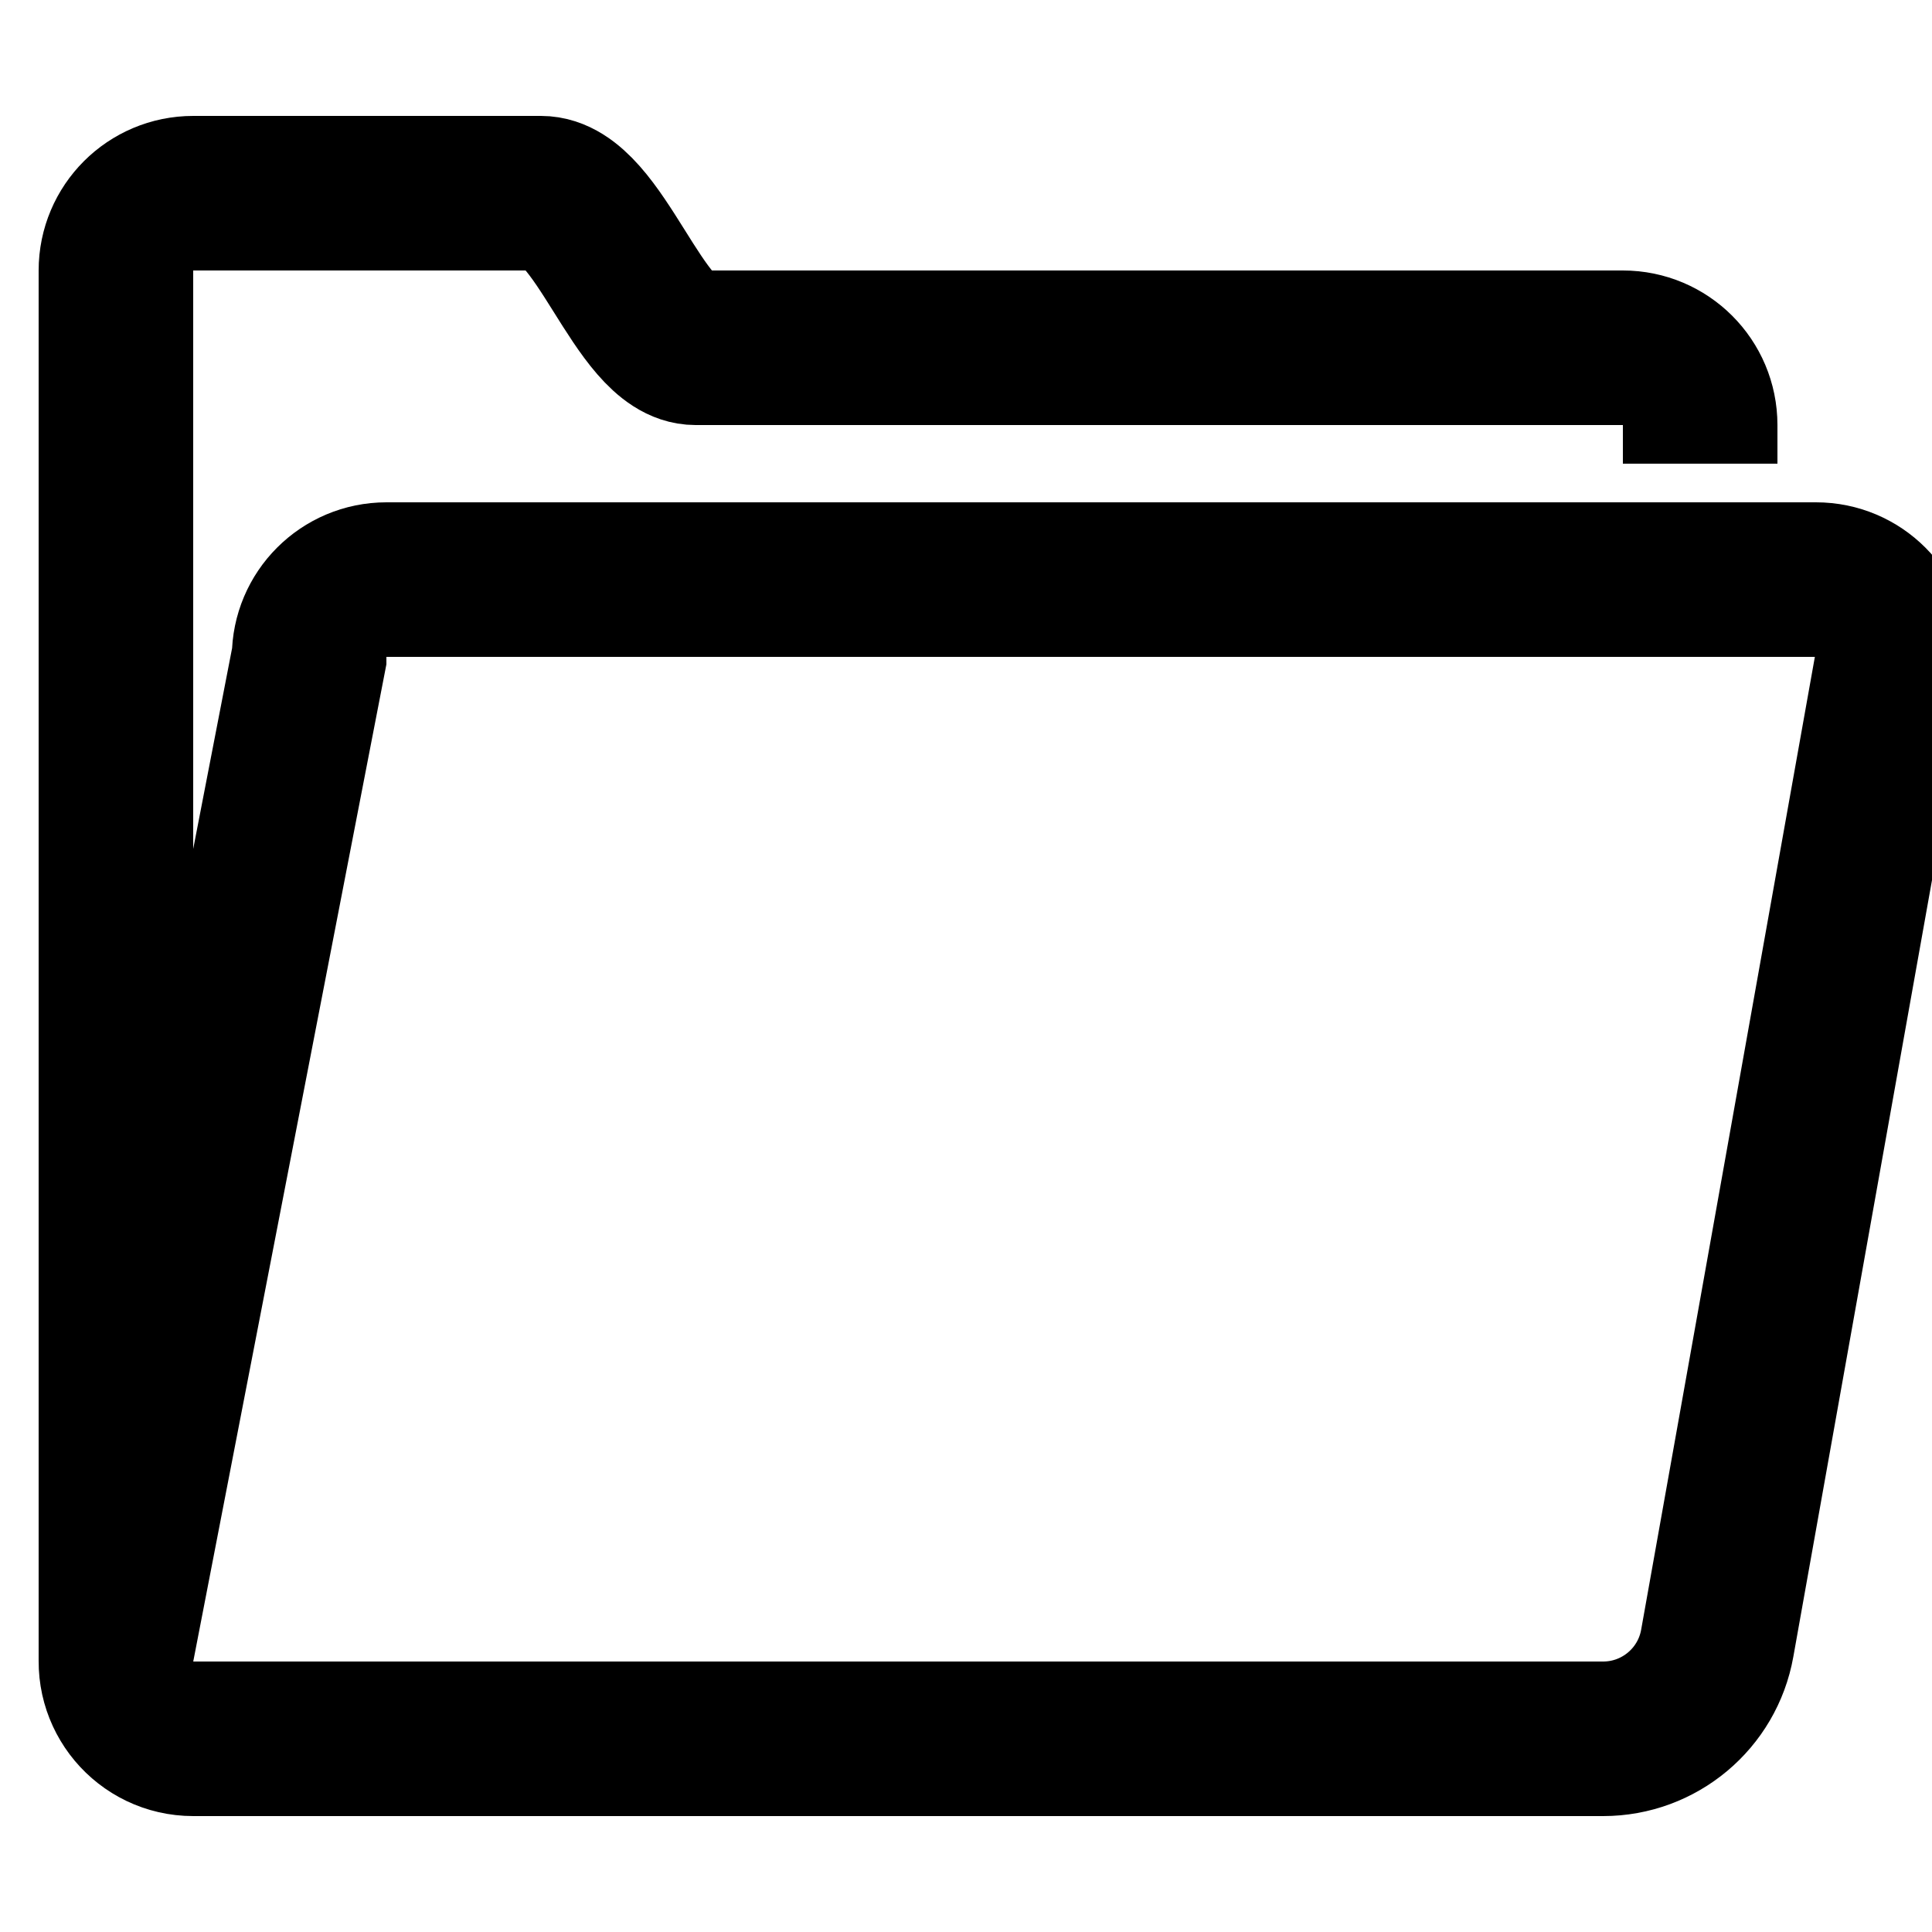
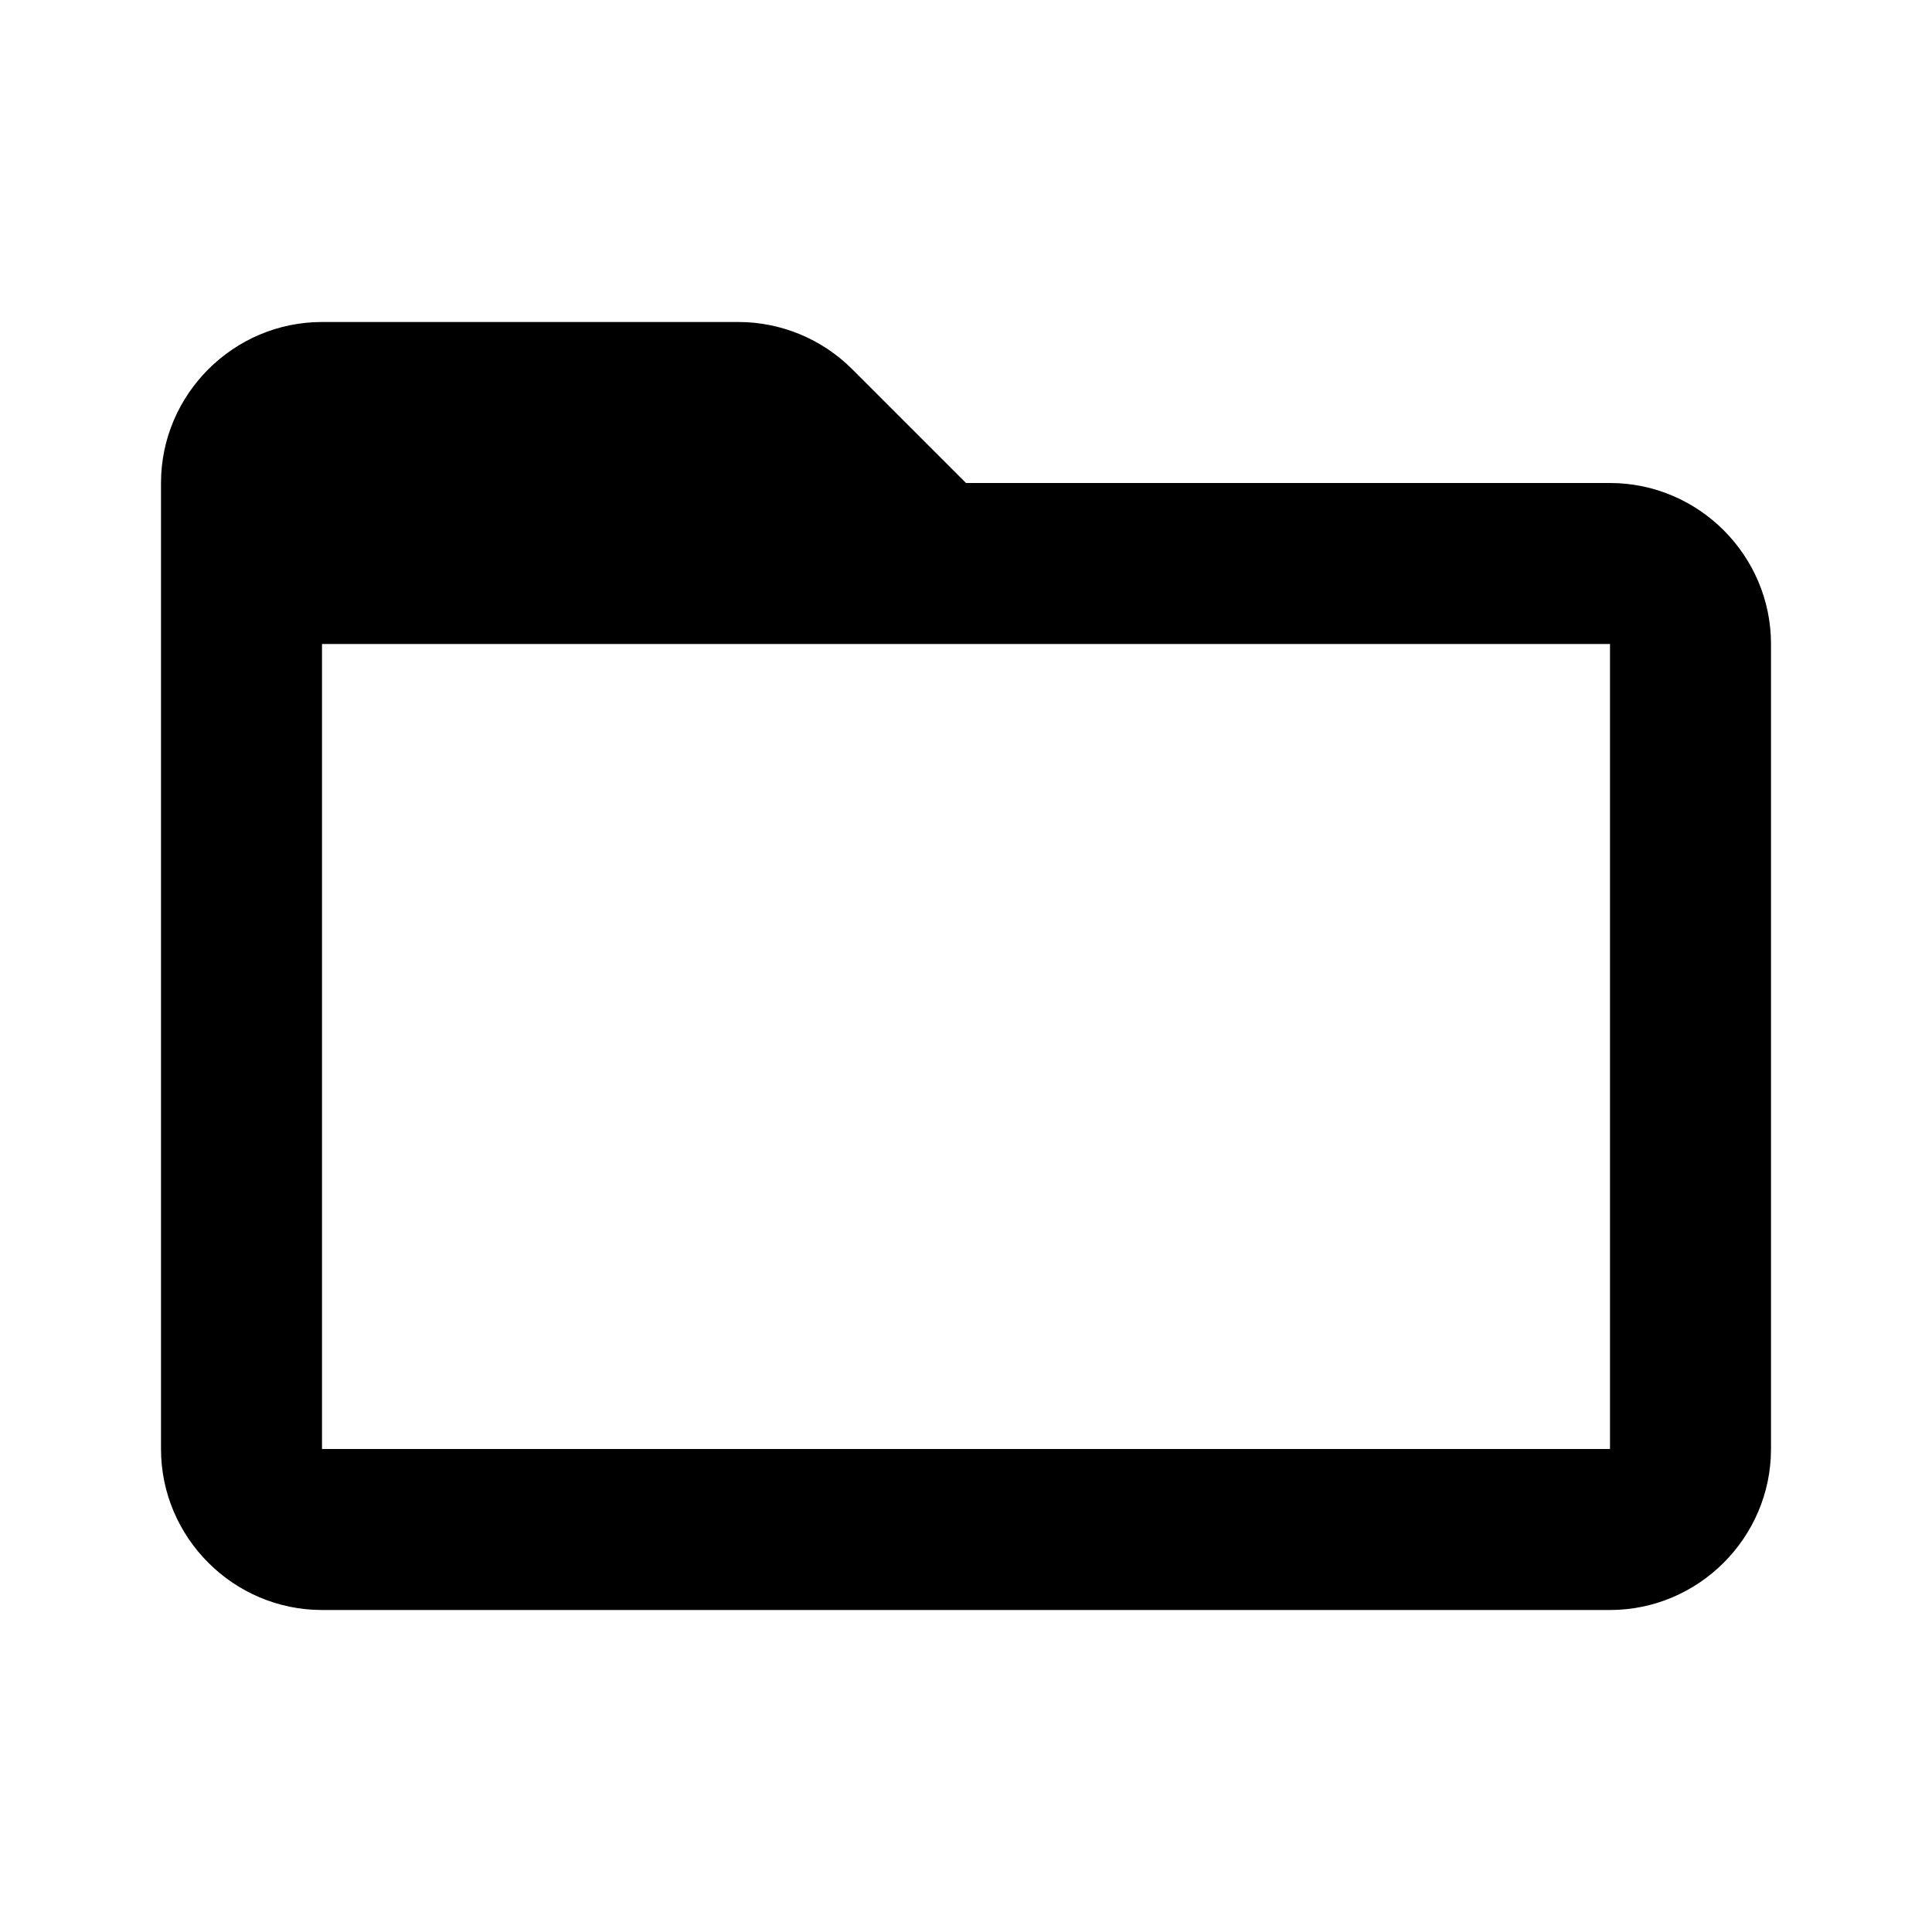
- <svg xmlns="http://www.w3.org/2000/svg" version="1.1" id="Layer_1" x="0px" y="0px" viewBox="0 0 50 50" style="enable-background:new 0 0 50 50;" xml:space="preserve" width="50px" height="50px">
-   <path style="fill:none;stroke:#000000;stroke-width:4;stroke-miterlimit:10;" d="M5.001,45h36.488c1.453,0,2.698-1.042,2.953-2.473  L49,17c0-1.104-0.896-2-2-2H10c-1.104,0-2,0.896-2,2L3.032,42.648C2.813,43.874,3.755,45,5.001,45z" />
-   <path style="fill:none;stroke:#000000;stroke-width:4;stroke-miterlimit:10;" d="M44,12v-1c0-1.105-0.895-2-2-2H18  c-1.469,0-2.484-4-4-4H5C3.895,5,3,5.895,3,7v36" />
+ <svg xmlns="http://www.w3.org/2000/svg" version="1.1" x="0px" y="0px" viewBox="0 0 24 24" style="enable-background:new 0 0 24 24;" xml:space="preserve" width="50px" height="50px">
+   <g id="Rounded">
+     <path d="M20,6h-8l-1.414-1.414C10.211,4.211,9.702,4,9.172,4H4C2.9,4,2,4.9,2,6v12c0,1.1,0.9,2,2,2h16c1.1,0,2-0.9,2-2V8   C22,6.9,21.1,6,20,6z M20,18H4V8h16V18z" />
+   </g>
</svg>
